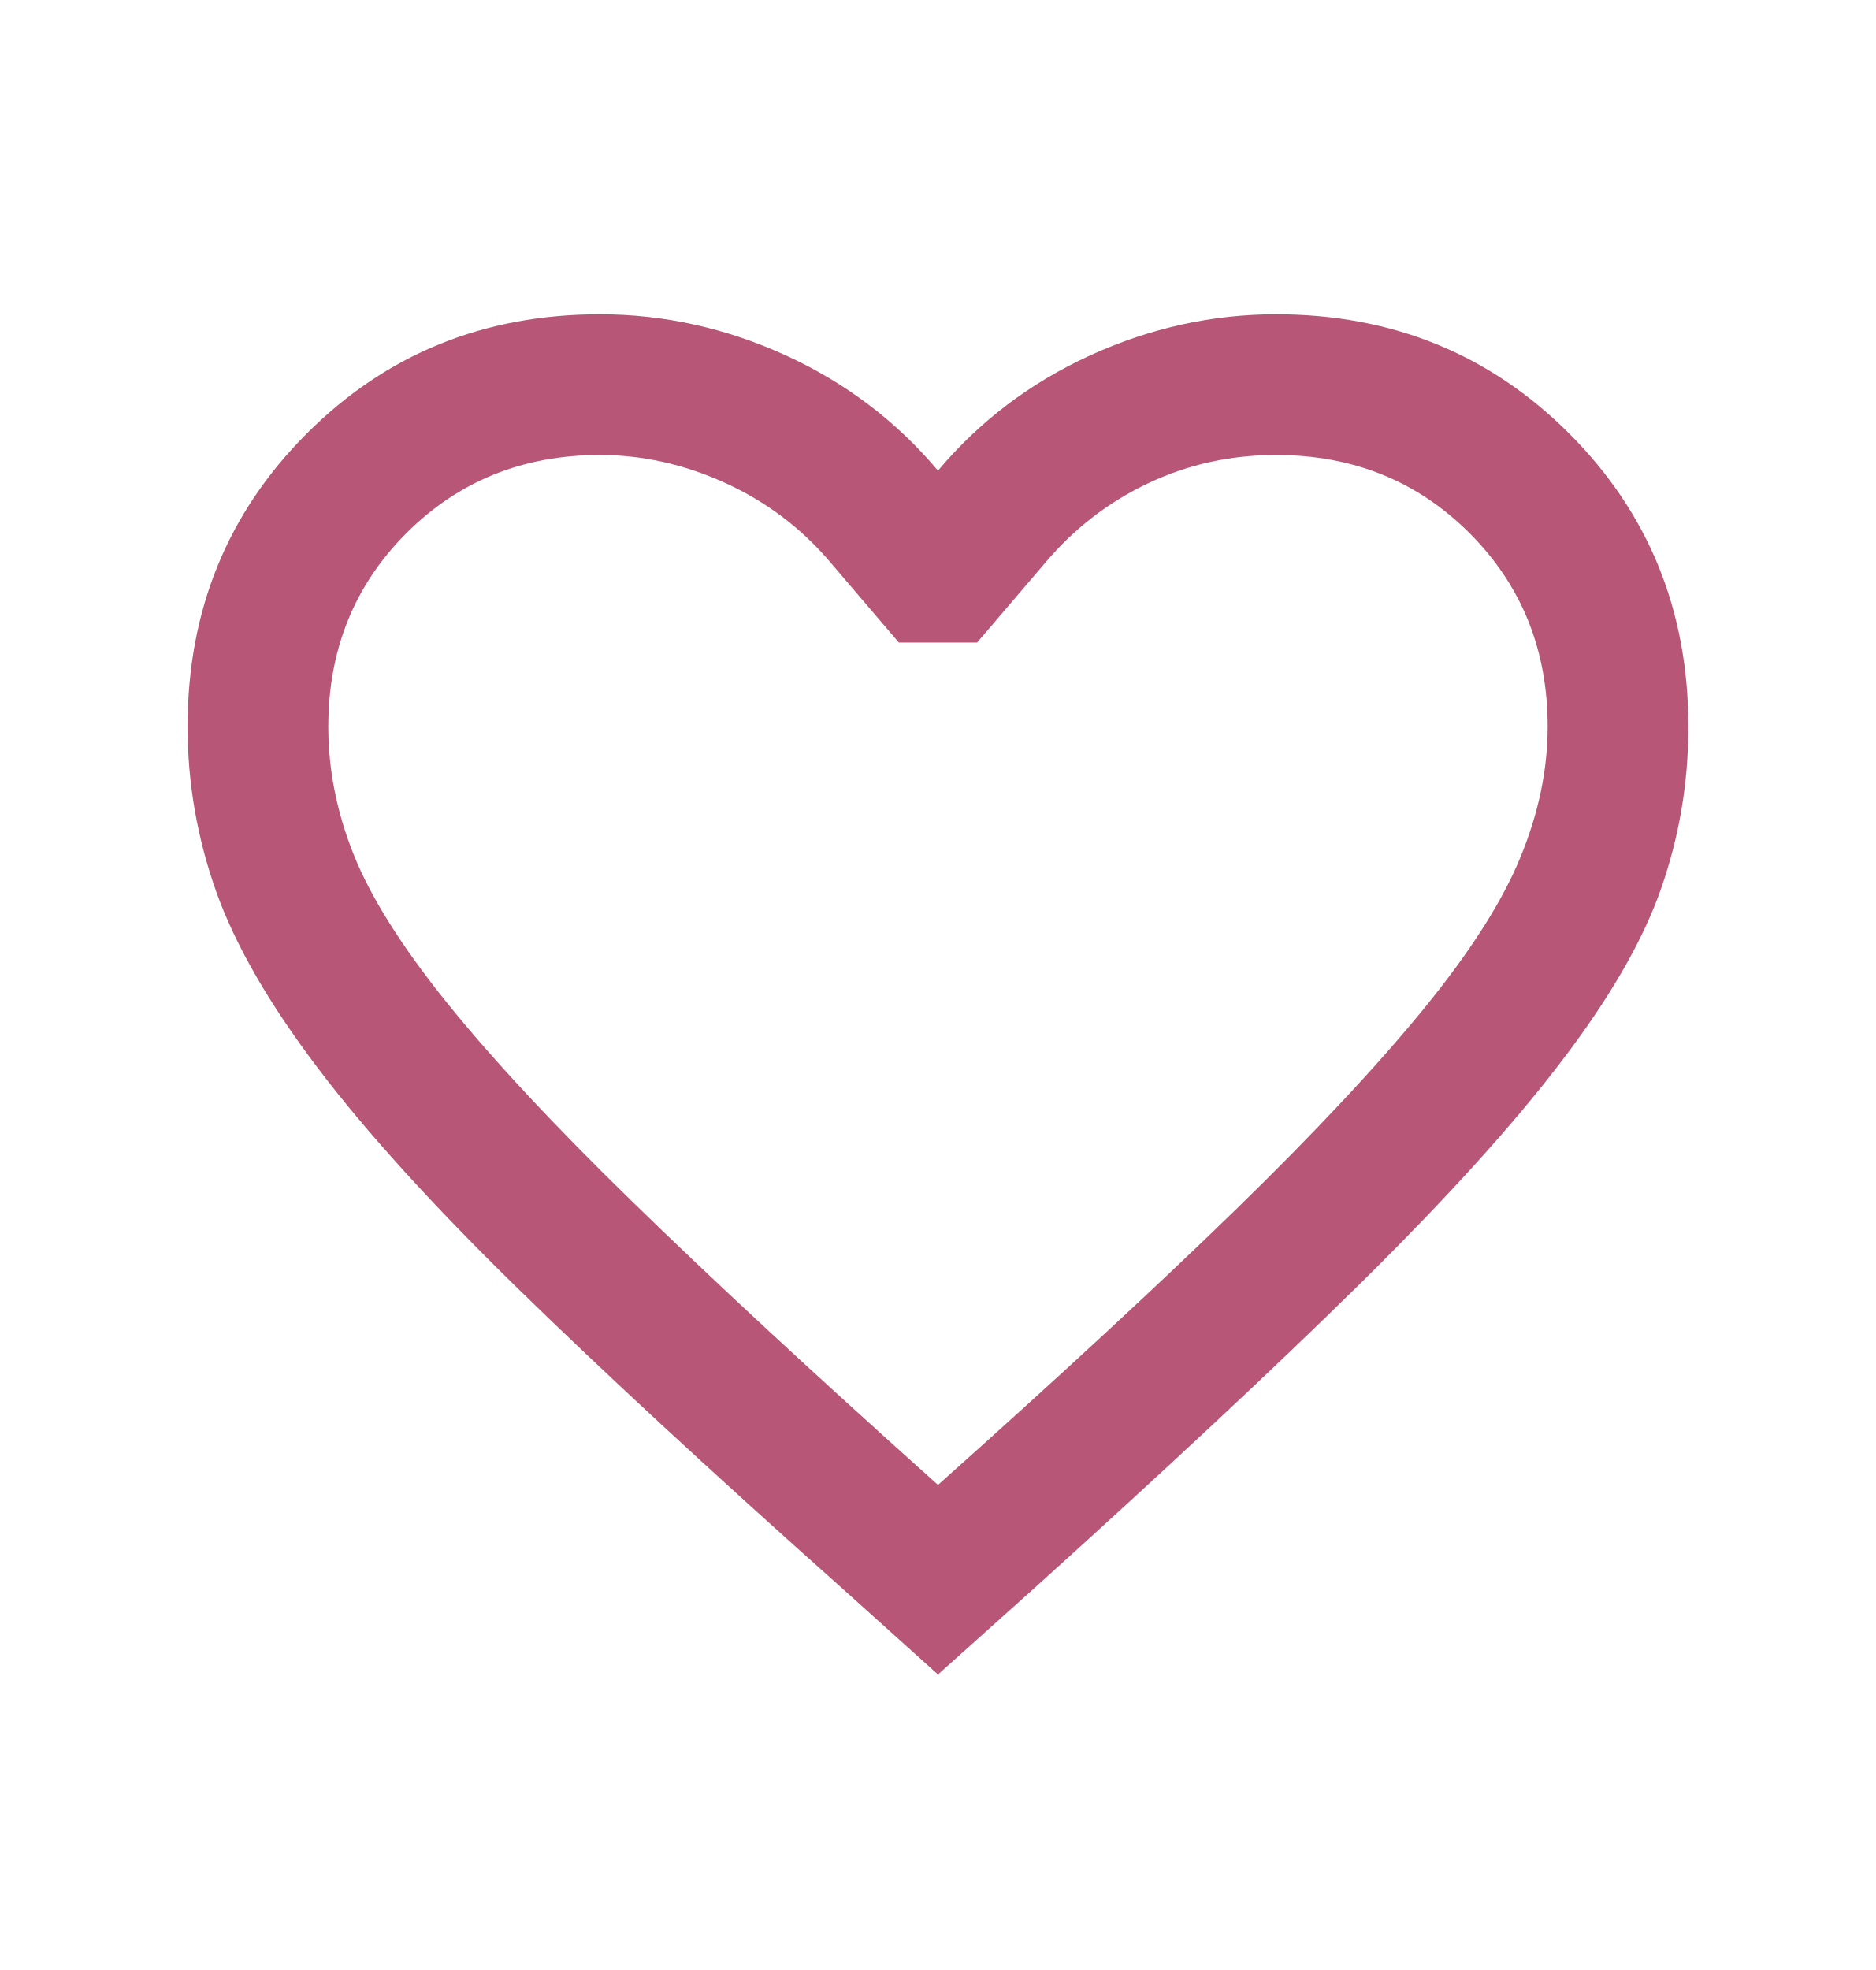
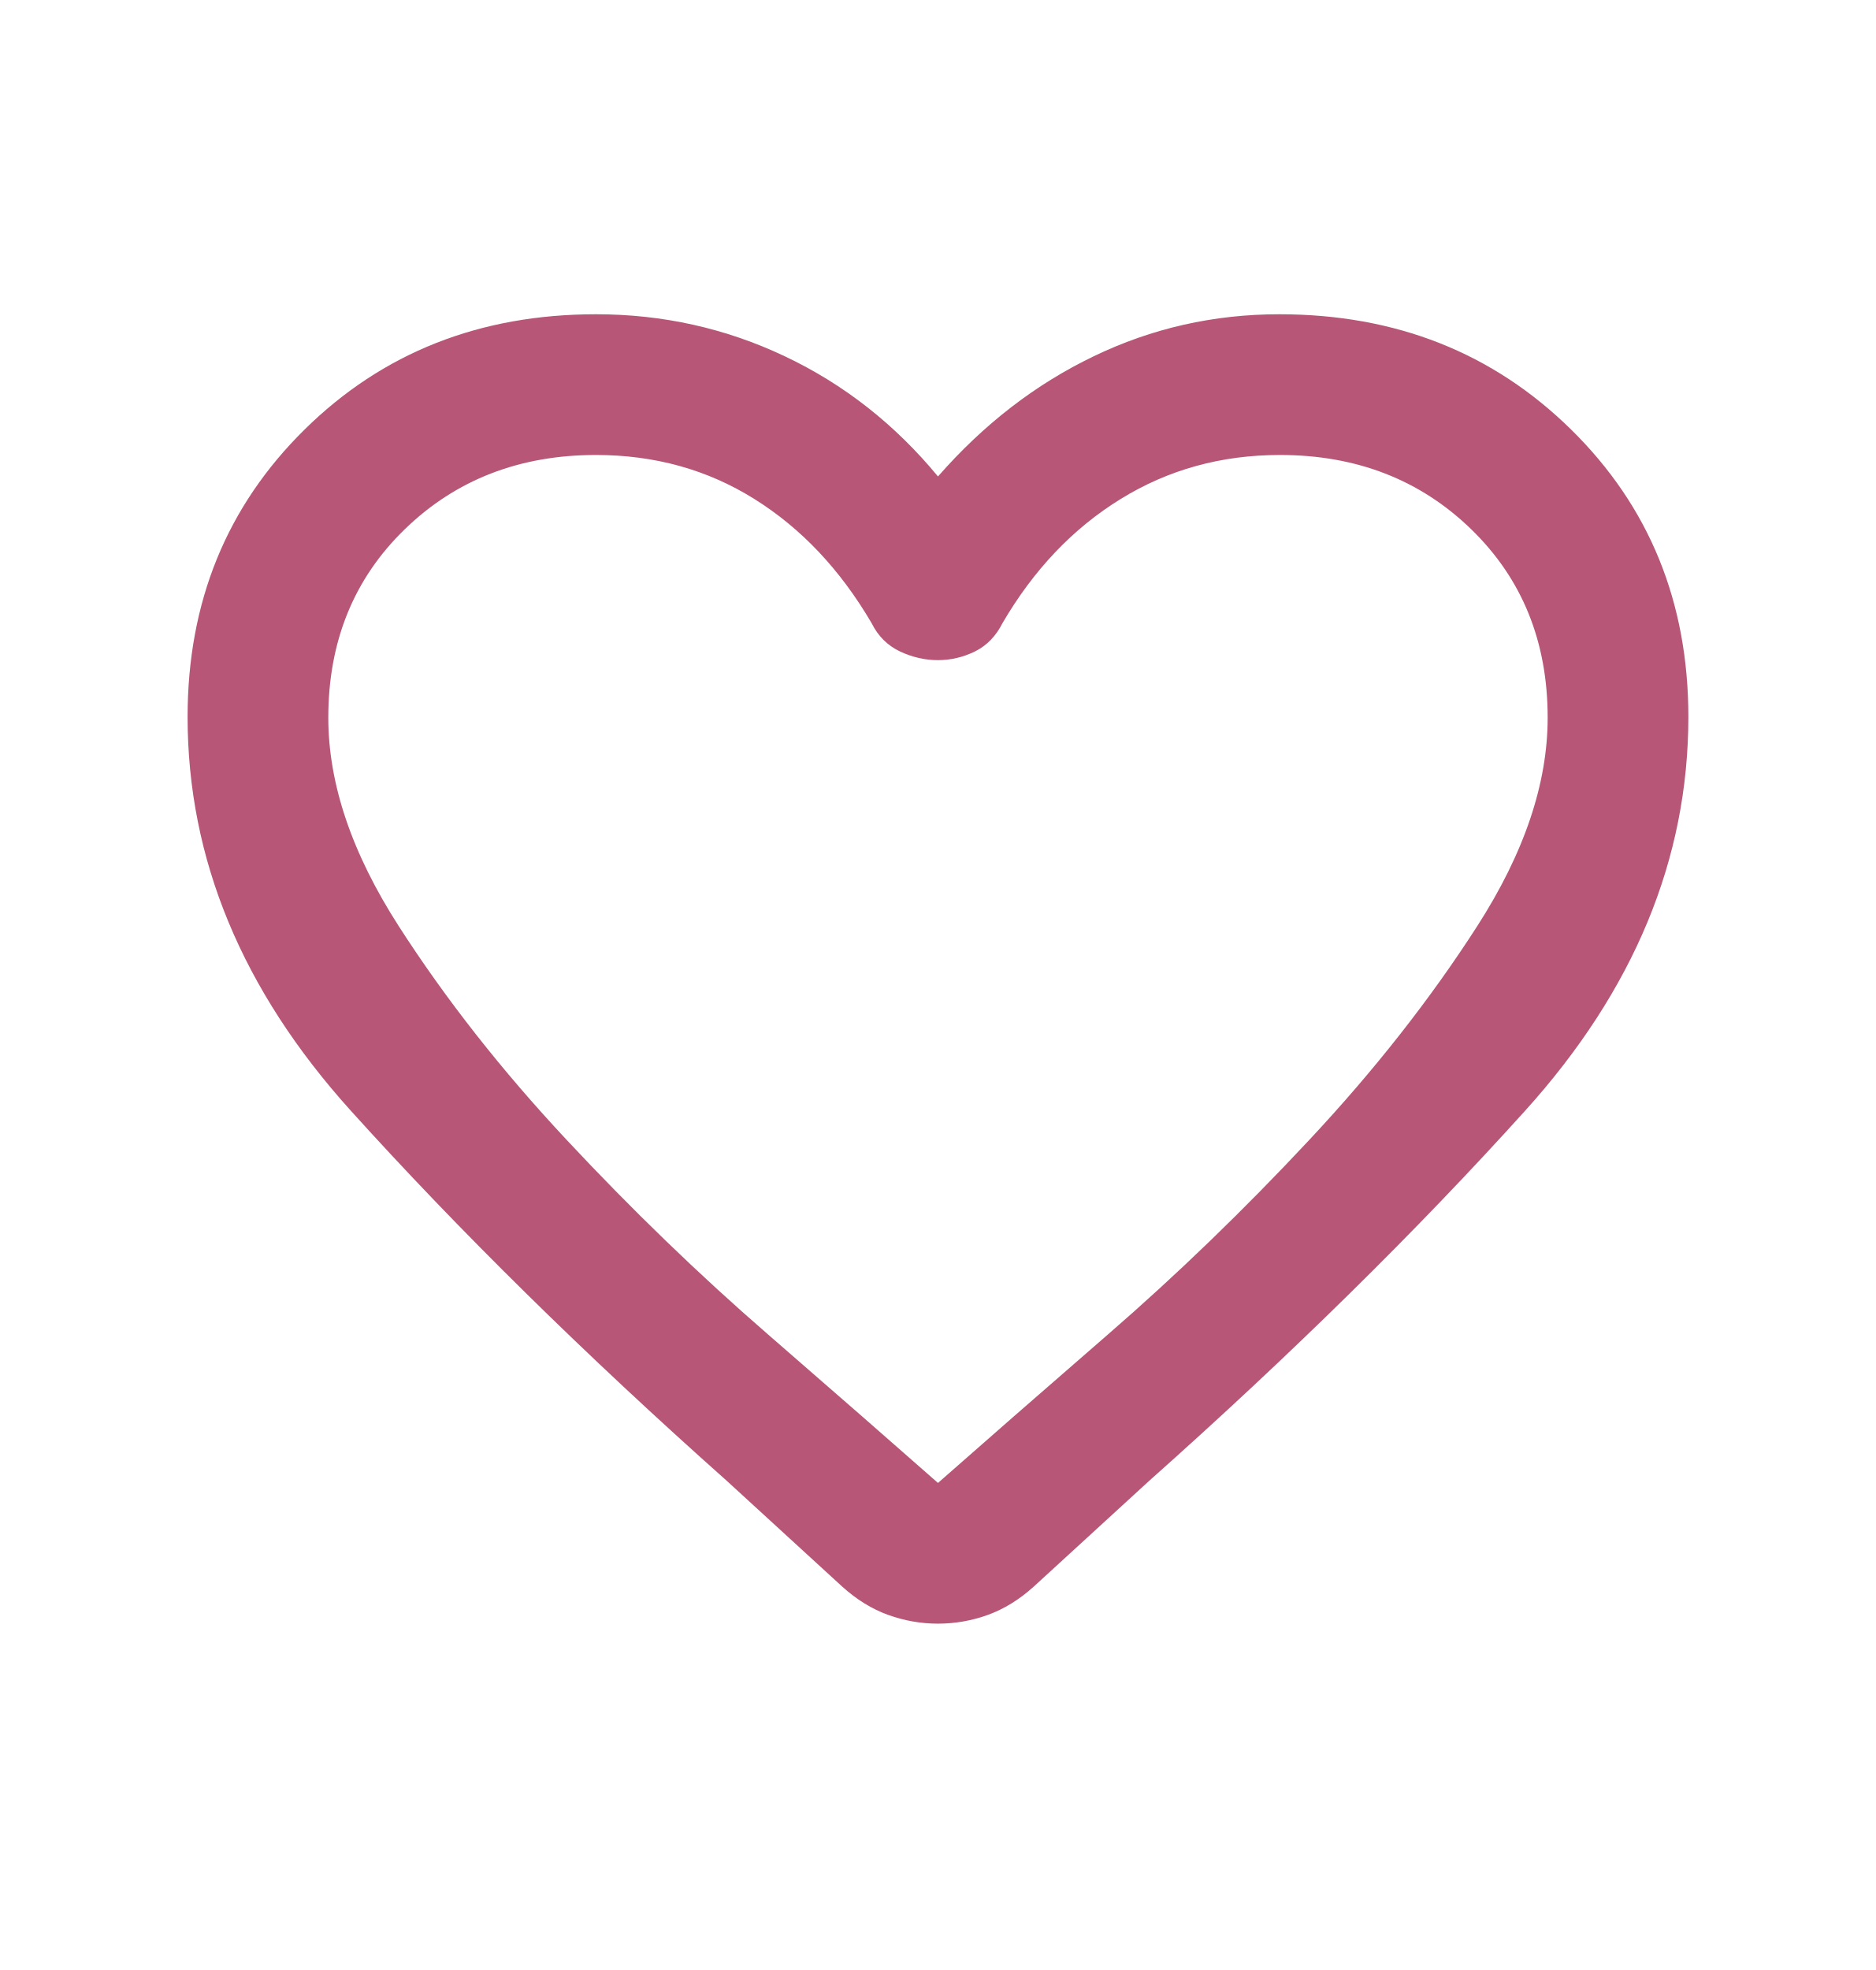
<svg xmlns="http://www.w3.org/2000/svg" width="20" height="21" viewBox="0 0 20 21" fill="none">
-   <mask id="mask0_1016_246" style="mask-type:alpha" maskUnits="userSpaceOnUse" x="0" y="0" width="20" height="21">
+   <mask id="mask0_1153_7" style="mask-type:alpha" maskUnits="userSpaceOnUse" x="0" y="0" width="20" height="21">
    <rect y="0.85" width="20" height="20" fill="#D9D9D9" />
  </mask>
-   <g mask="url(#mask0_1016_246)">
-     <path d="M10 17.85L8.958 16.913C7.569 15.676 6.424 14.617 5.521 13.735C4.618 12.853 3.906 12.069 3.385 11.381C2.865 10.694 2.503 10.065 2.302 9.496C2.101 8.926 2 8.343 2 7.746C2 6.51 2.424 5.468 3.271 4.621C4.118 3.774 5.16 3.35 6.396 3.35C7.076 3.35 7.736 3.496 8.375 3.787C9.014 4.079 9.556 4.489 10 5.017C10.444 4.489 10.986 4.079 11.625 3.787C12.264 3.496 12.924 3.35 13.604 3.35C14.84 3.35 15.882 3.774 16.729 4.621C17.576 5.468 18 6.51 18 7.746C18 8.343 17.903 8.919 17.708 9.475C17.514 10.03 17.156 10.649 16.635 11.329C16.115 12.01 15.399 12.798 14.49 13.694C13.58 14.59 12.417 15.676 11 16.954L10 17.85ZM10 15.829C11.292 14.676 12.354 13.694 13.188 12.881C14.021 12.069 14.684 11.36 15.177 10.756C15.67 10.152 16.014 9.614 16.208 9.142C16.403 8.669 16.5 8.204 16.5 7.746C16.5 6.926 16.222 6.239 15.667 5.683C15.111 5.128 14.424 4.85 13.604 4.85C13.118 4.85 12.663 4.951 12.24 5.152C11.816 5.353 11.451 5.635 11.146 5.996L10.417 6.85H9.583L8.854 5.996C8.549 5.635 8.177 5.353 7.74 5.152C7.302 4.951 6.854 4.85 6.396 4.85C5.576 4.85 4.889 5.128 4.333 5.683C3.778 6.239 3.5 6.926 3.5 7.746C3.5 8.204 3.59 8.659 3.771 9.11C3.951 9.562 4.281 10.086 4.76 10.683C5.24 11.28 5.899 11.989 6.74 12.808C7.58 13.628 8.667 14.635 10 15.829Z" fill="#B75676" />
+   <g mask="url(#mask0_1153_7)">
+     <path d="M10 17.308C9.819 17.308 9.642 17.277 9.469 17.215C9.295 17.152 9.132 17.051 8.979 16.913L7.75 15.787C6.236 14.44 4.899 13.124 3.74 11.84C2.58 10.555 2 9.156 2 7.642C2 6.419 2.416 5.398 3.247 4.579C4.078 3.76 5.114 3.35 6.354 3.35C7.065 3.35 7.736 3.499 8.367 3.798C8.997 4.096 9.542 4.524 10 5.079C10.486 4.524 11.039 4.096 11.66 3.798C12.28 3.499 12.94 3.35 13.639 3.35C14.88 3.35 15.917 3.76 16.75 4.579C17.583 5.398 18 6.419 18 7.642C18 9.156 17.42 10.555 16.26 11.84C15.101 13.124 13.764 14.44 12.25 15.787L11.021 16.913C10.868 17.051 10.705 17.152 10.531 17.215C10.358 17.277 10.181 17.308 10 17.308ZM9.292 6.642C8.958 6.072 8.542 5.631 8.042 5.319C7.542 5.006 6.979 4.85 6.354 4.85C5.539 4.85 4.859 5.114 4.315 5.642C3.772 6.169 3.5 6.839 3.5 7.65C3.5 8.353 3.75 9.093 4.25 9.871C4.75 10.649 5.347 11.409 6.042 12.152C6.736 12.895 7.451 13.586 8.188 14.225C8.924 14.864 9.528 15.392 10 15.808C10.472 15.392 11.076 14.864 11.812 14.225C12.549 13.586 13.264 12.895 13.958 12.152C14.653 11.409 15.25 10.649 15.75 9.871C16.25 9.093 16.5 8.353 16.5 7.65C16.5 6.839 16.228 6.169 15.685 5.642C15.141 5.114 14.461 4.85 13.646 4.85C13.021 4.85 12.455 5.006 11.948 5.319C11.441 5.631 11.021 6.072 10.688 6.642C10.618 6.781 10.521 6.881 10.395 6.944C10.269 7.006 10.137 7.037 9.999 7.037C9.861 7.037 9.726 7.006 9.594 6.944C9.462 6.881 9.361 6.781 9.292 6.642Z" fill="#B75676" />
  </g>
</svg>
